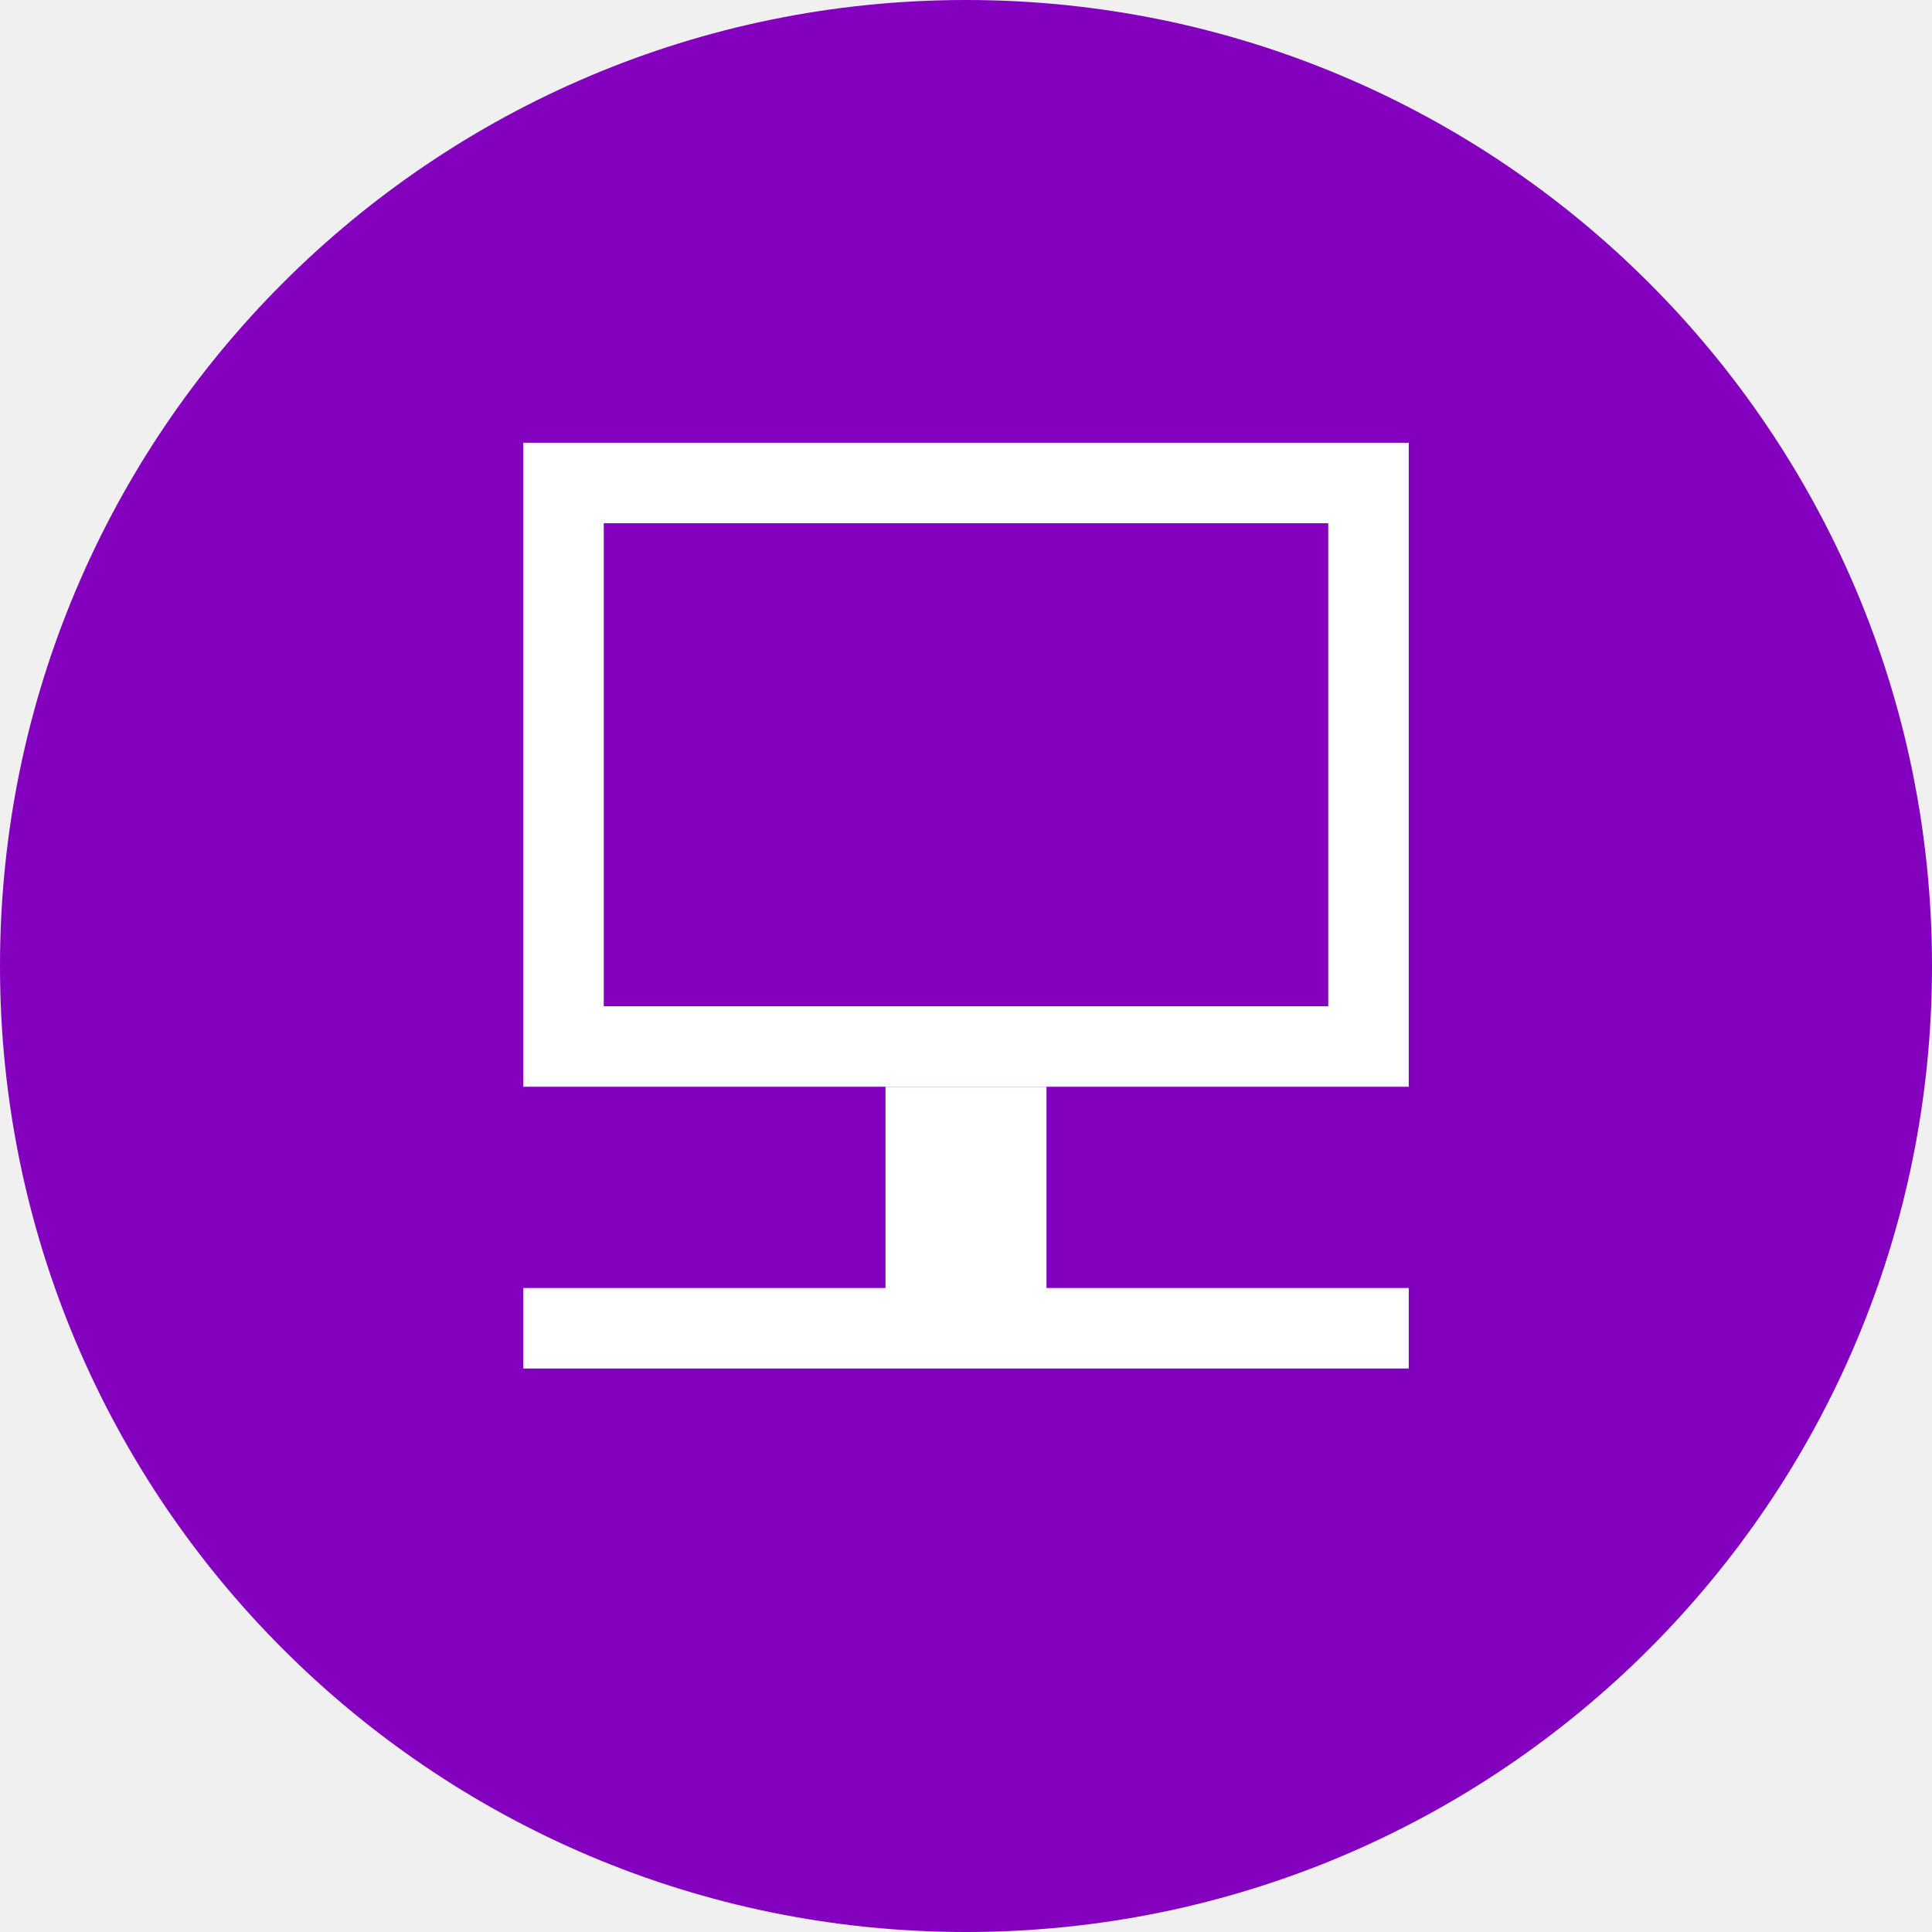
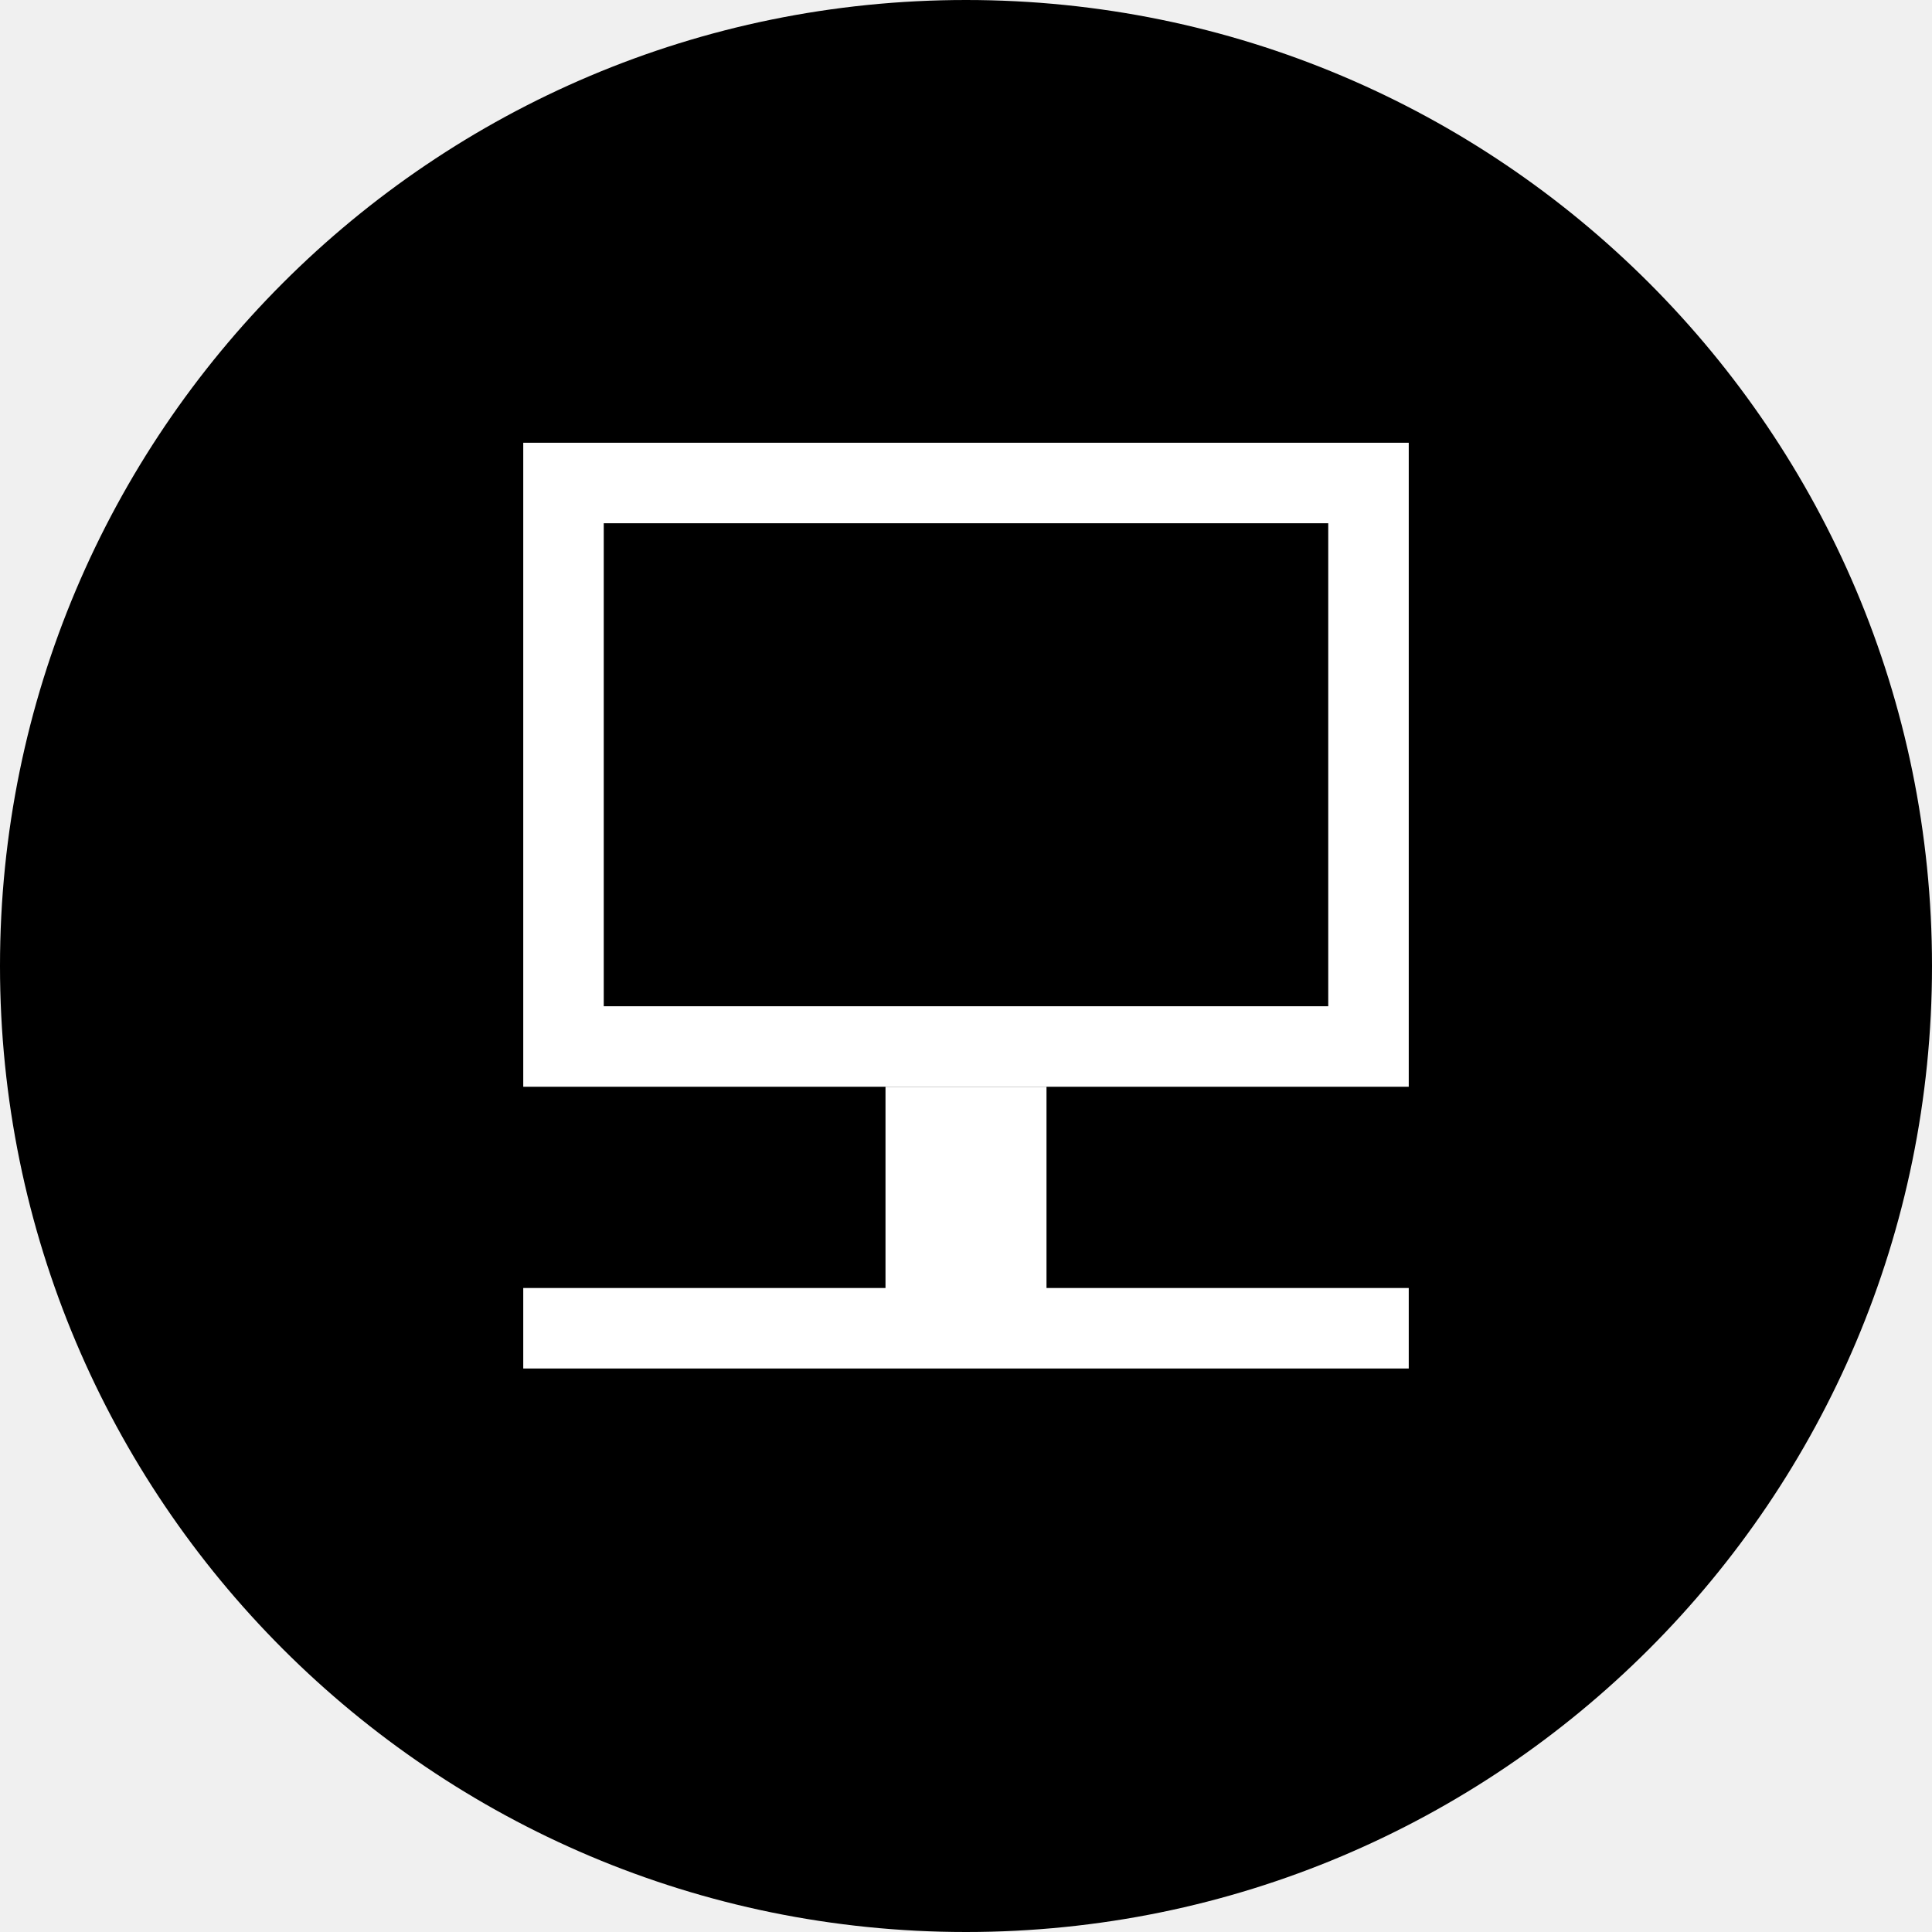
<svg xmlns="http://www.w3.org/2000/svg" width="24px" height="24px" viewBox="0 0 24 24" version="1.1">
  <g id="changeBckgd" stroke="none" stroke-width="1" fill="none" fill-rule="evenodd">
    <g id="Group-5">
-       <circle id="Oval-Copy" fill="#8300BF" cx="12" cy="12" r="12" />
+       <circle id="Oval-Copy" fill="currentColor" cx="12" cy="12" r="12" />
      <rect id="Rectangle" stroke="#FFFFFF" x="7" y="6" width="10" height="7" />
      <line x1="12" y1="13.5" x2="12" y2="16.5" id="Line-4" stroke="#FFFFFF" stroke-width="2" />
      <line x1="7" y1="16.5" x2="17" y2="16.5" id="Line" stroke="#FFFFFF" stroke-linecap="square" />
    </g>
  </g>
</svg>
